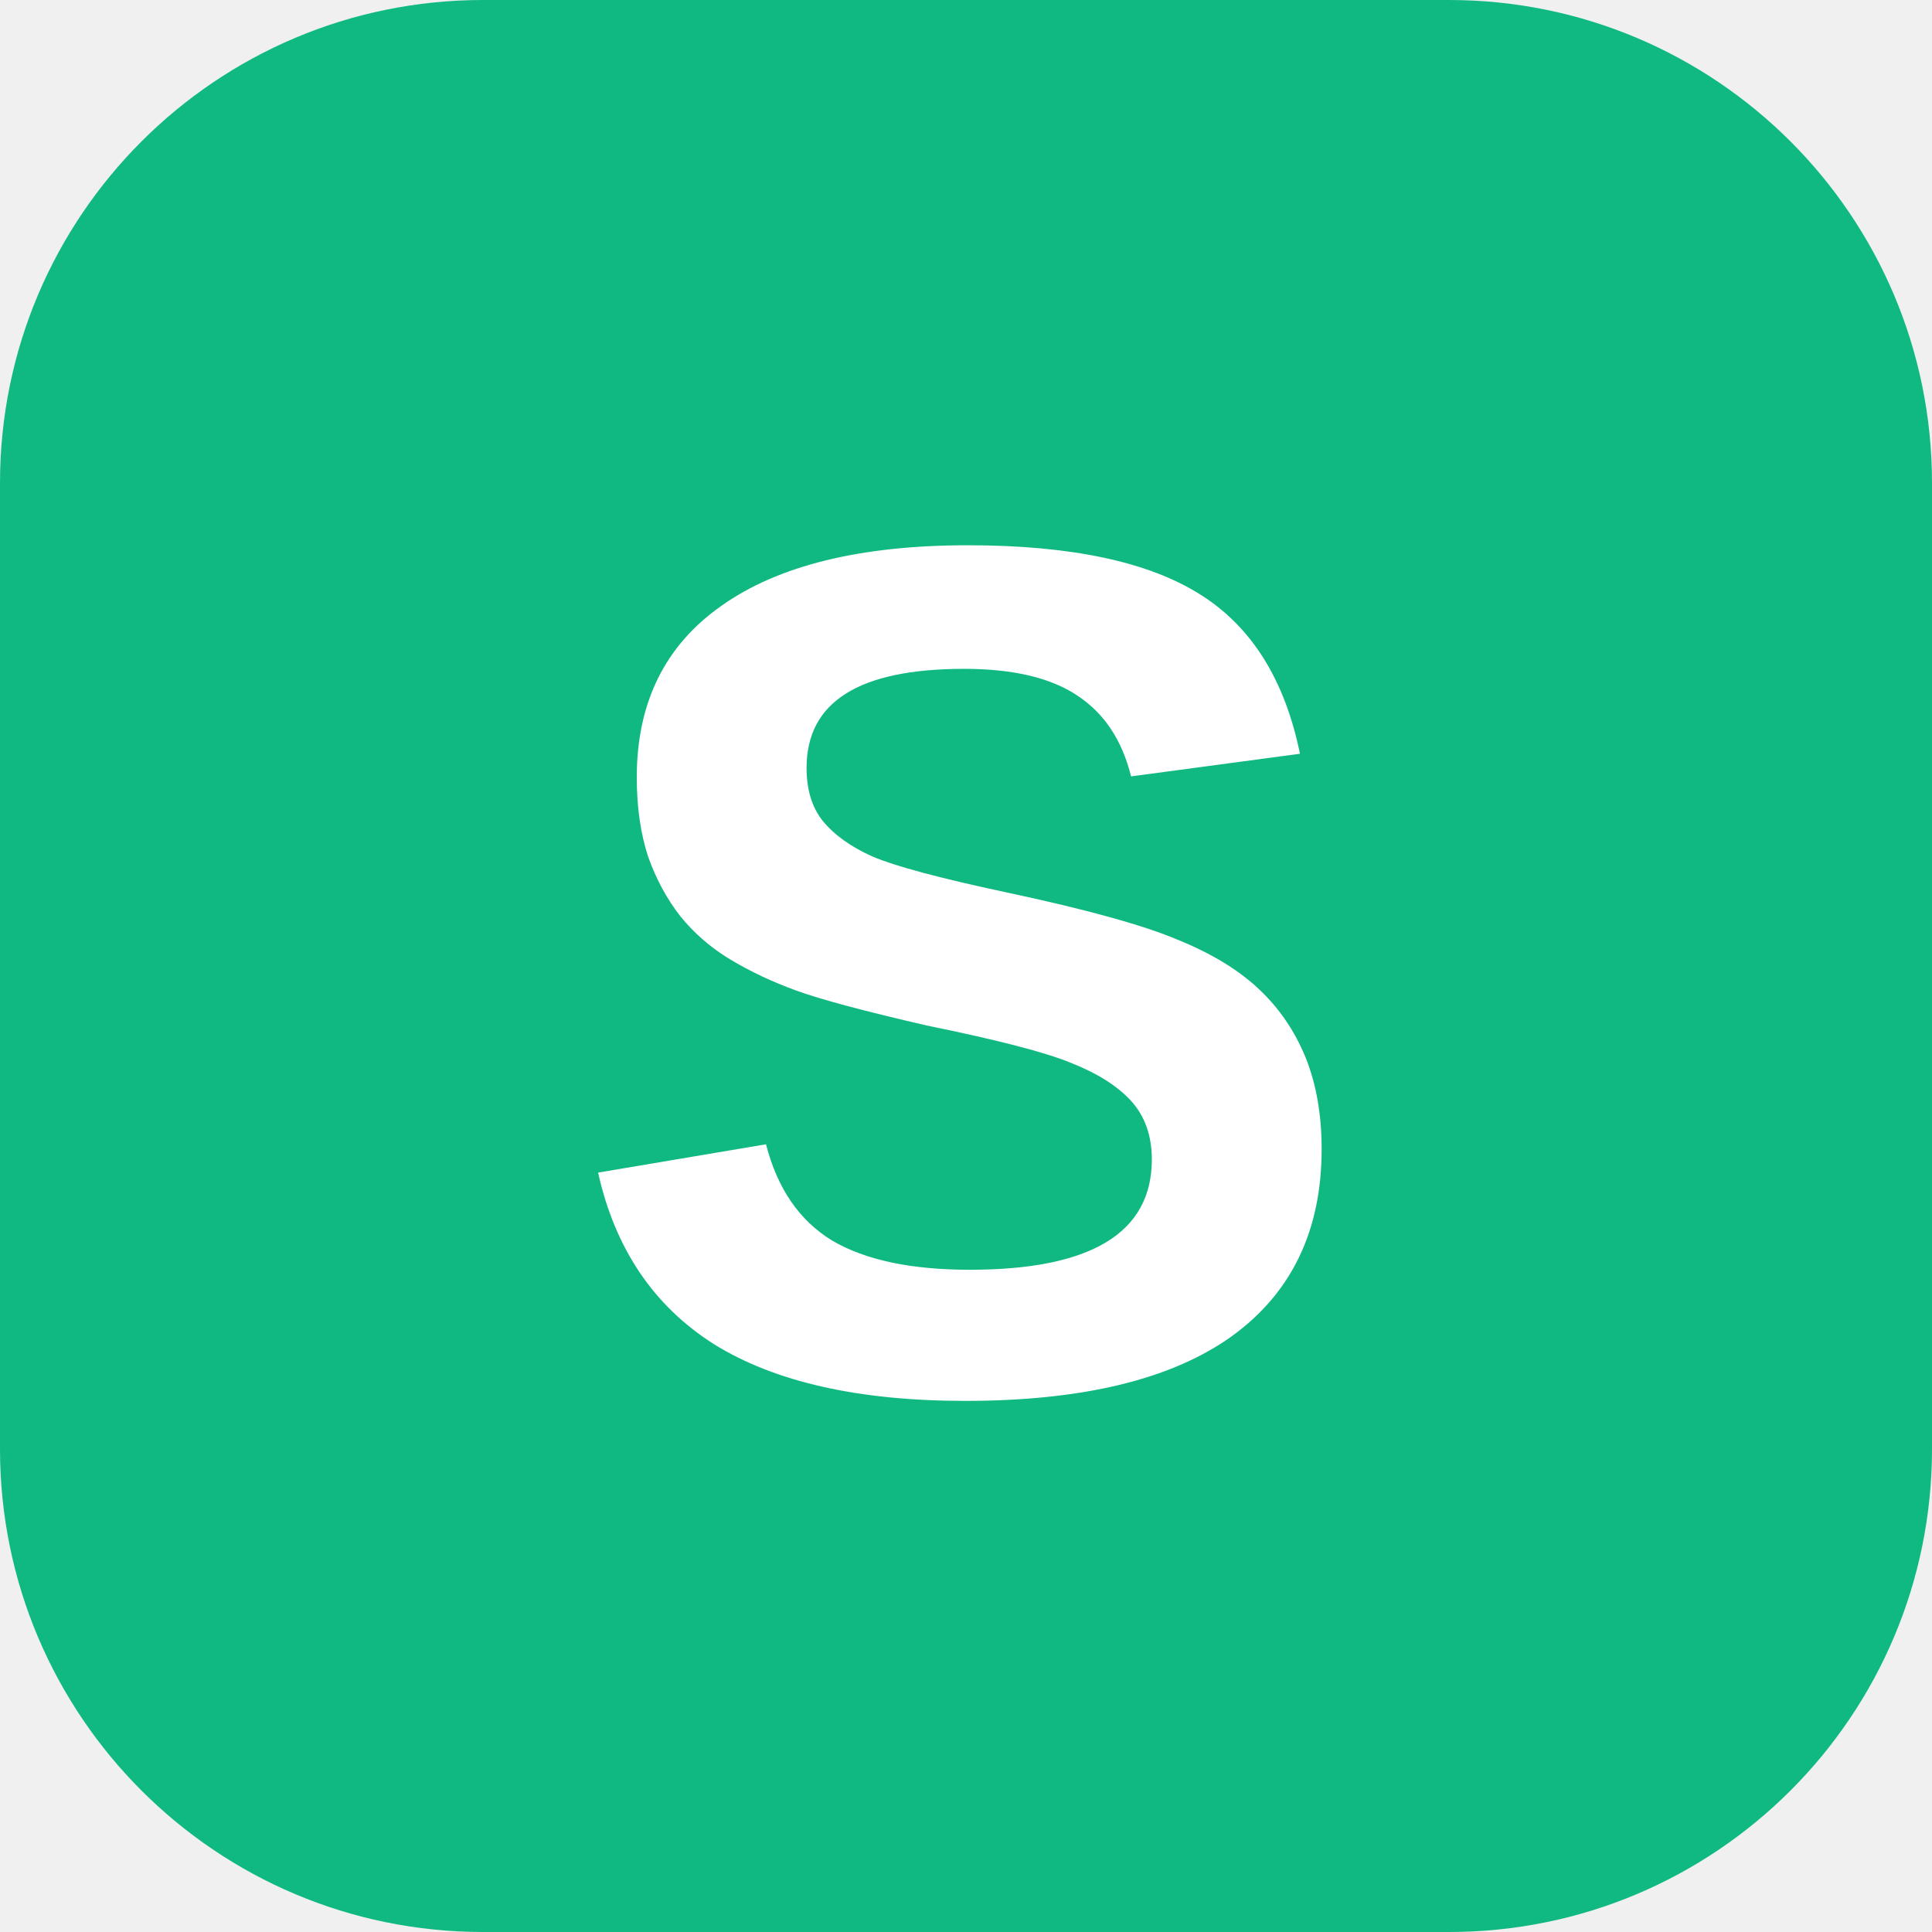
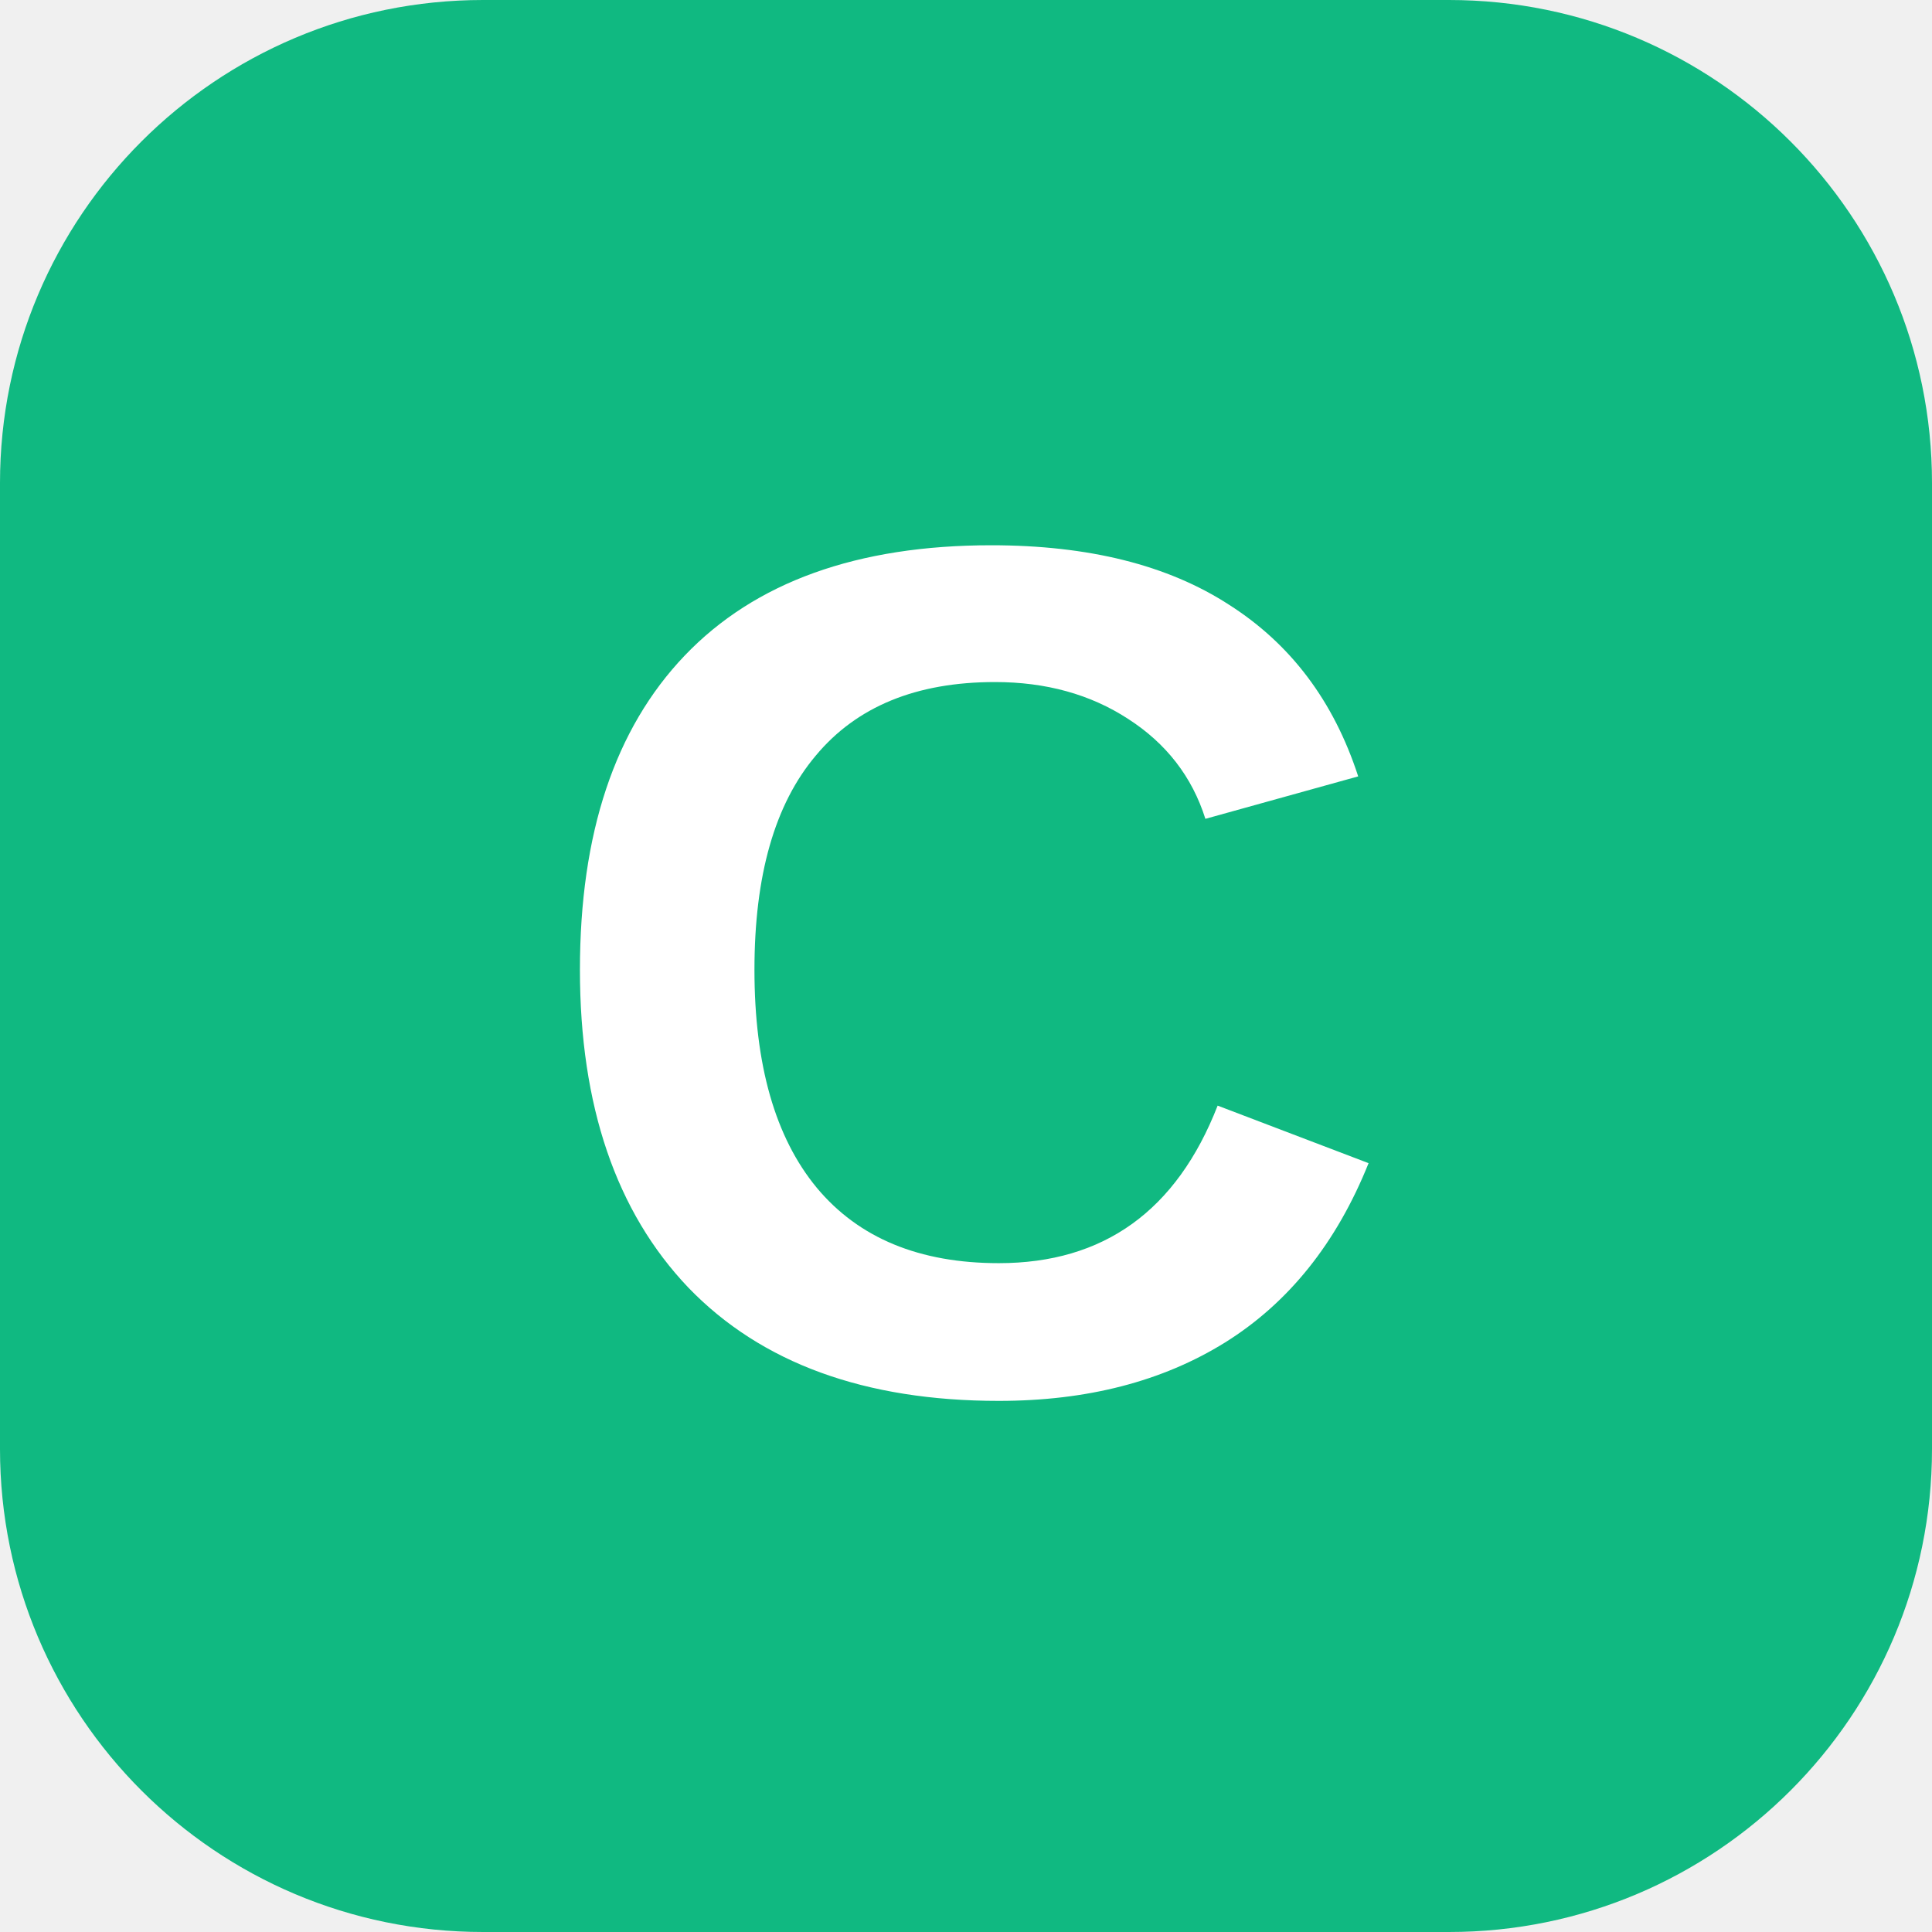
<svg xmlns="http://www.w3.org/2000/svg" viewBox="0 0 32 32">
  <rect width="32" height="32" rx="8" fill="#10b981" />
-   <text x="16" y="23" font-family="Arial, sans-serif" font-size="20" font-weight="900" fill="white" text-anchor="middle">S</text>
+   <text x="16" y="23" font-family="Arial, sans-serif" font-size="20" font-weight="900" fill="white" text-anchor="middle">C</text>
</svg>
